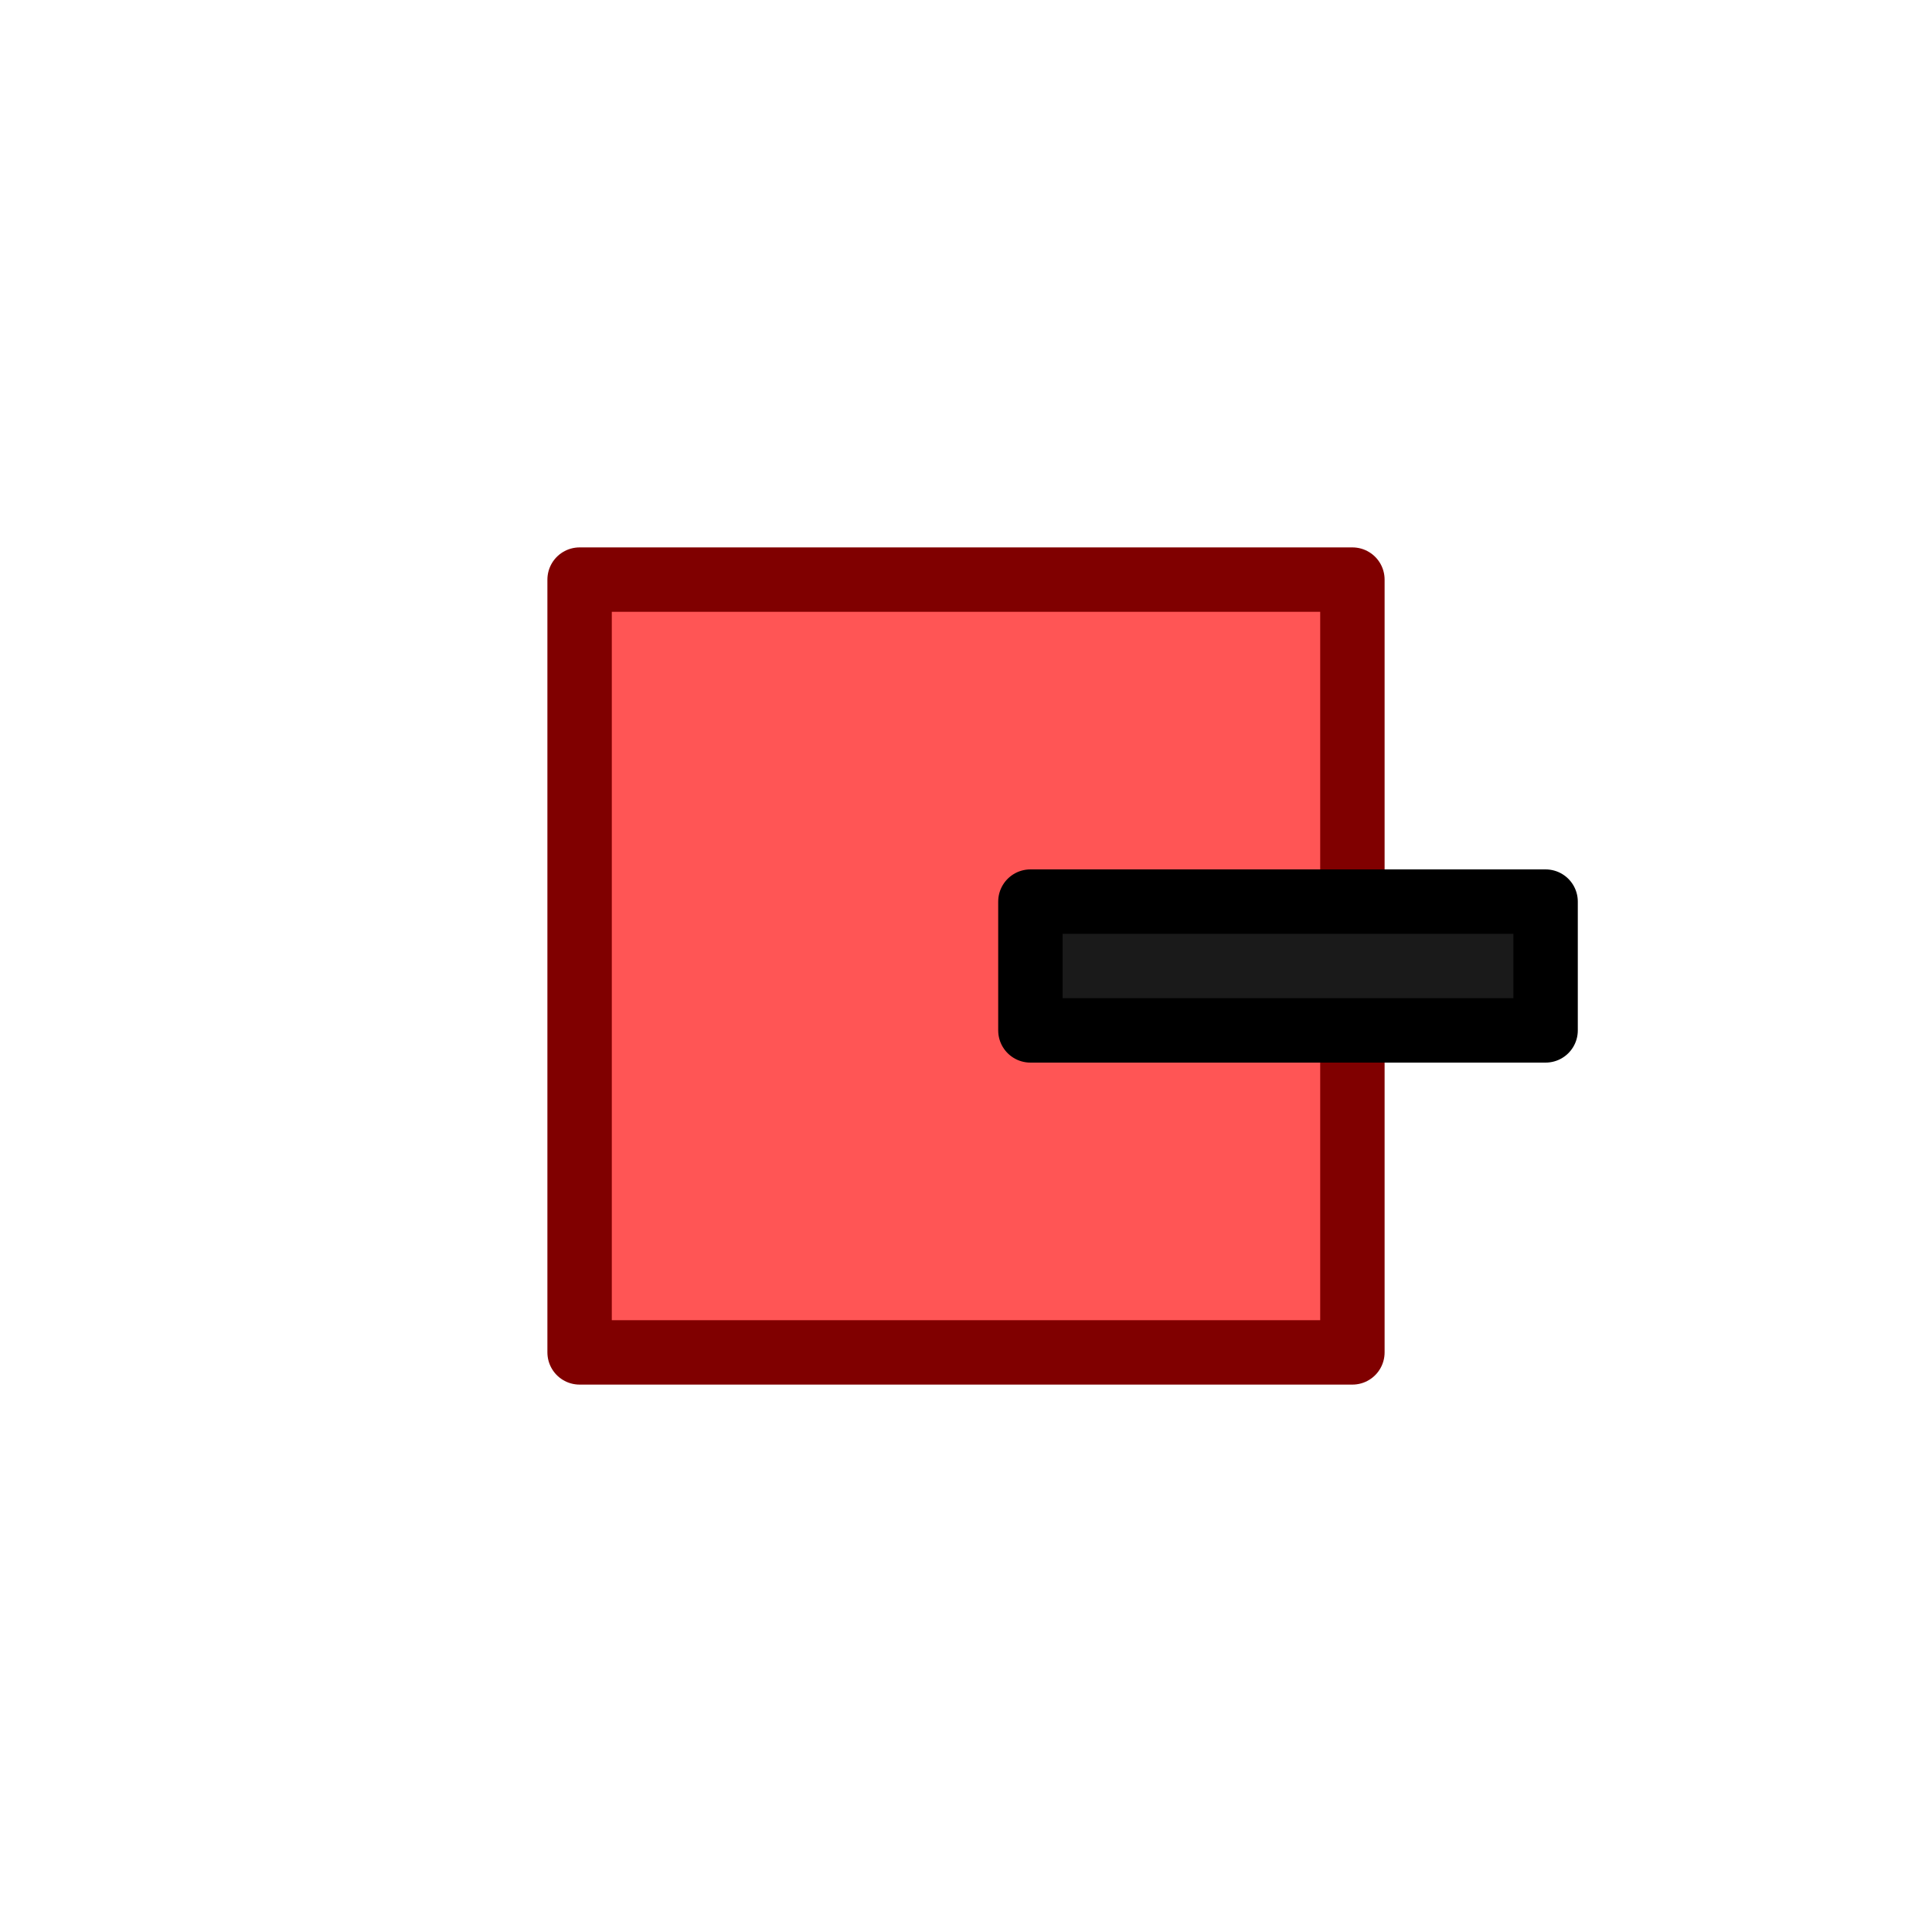
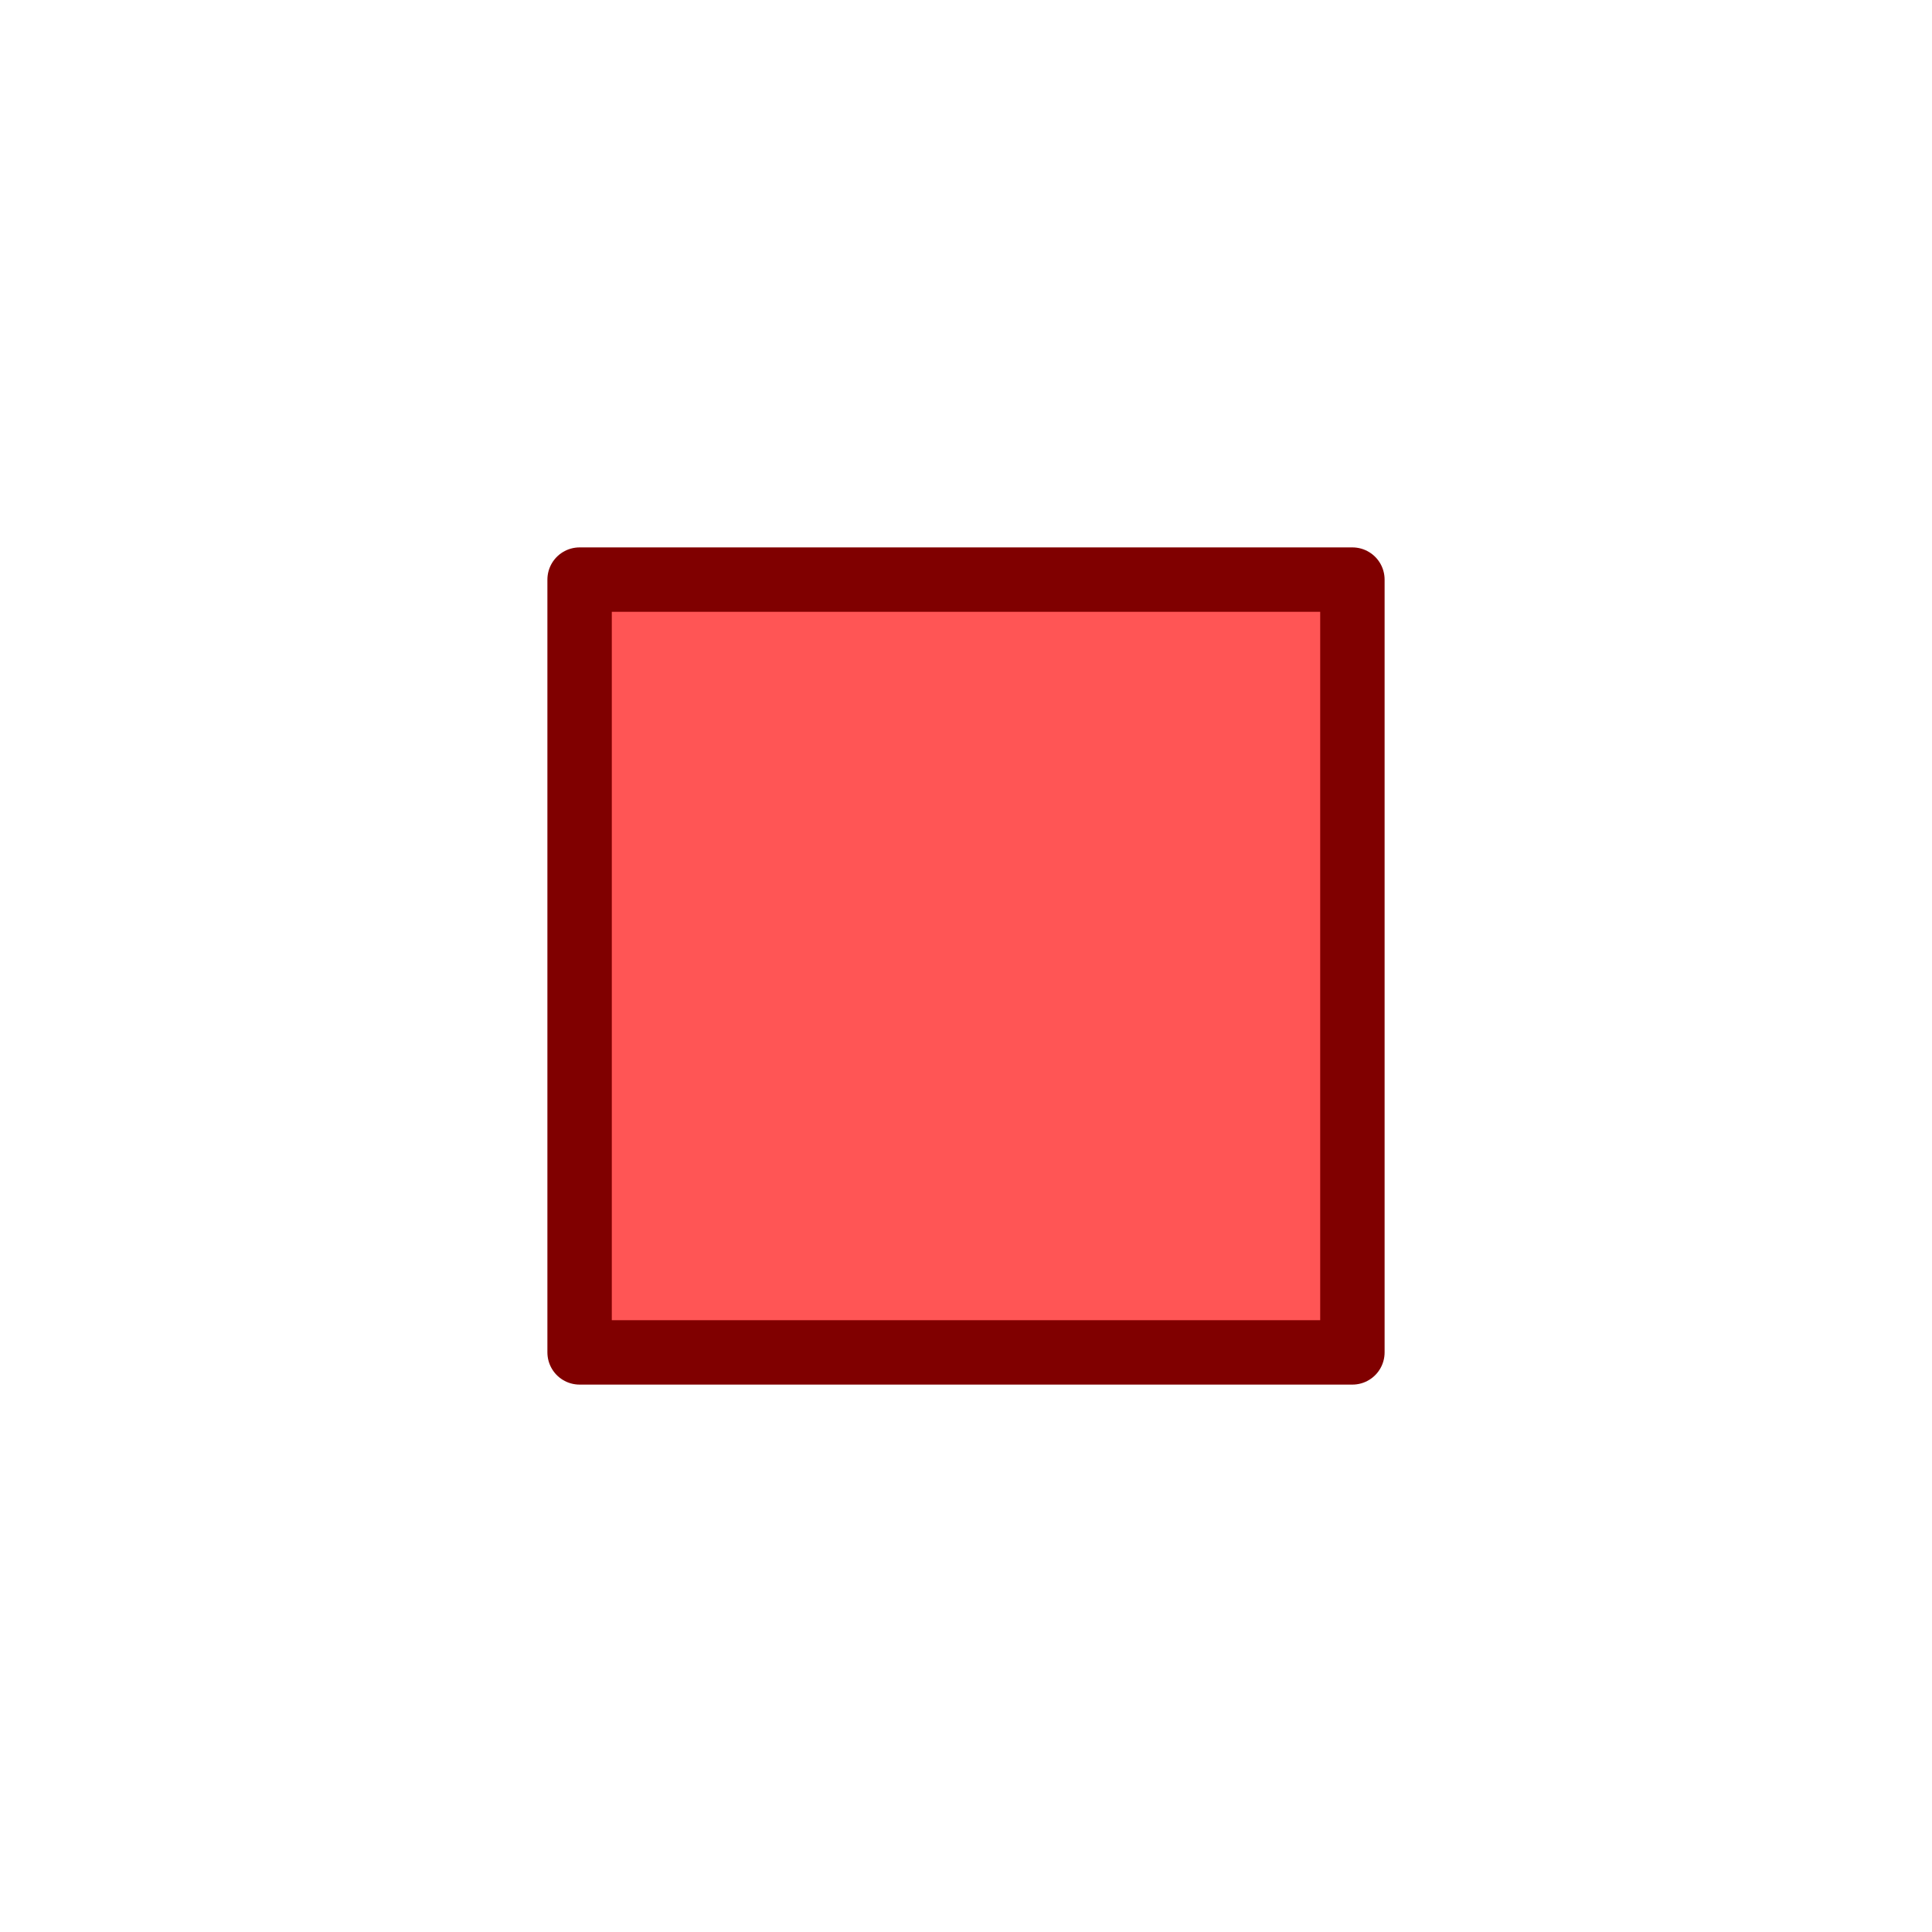
<svg xmlns="http://www.w3.org/2000/svg" height="120" viewBox="0 0 120 120" width="120">
-   <g stroke-linecap="round" stroke-linejoin="round" stroke-width="4">
-     <path d="m36 36h48v48h-48z" fill="#f55" stroke="#800000" />
-     <path d="m64 56h32v8h-32z" fill="#1a1a1a" stroke="#000" />
-   </g>
+   <path d="m36 36h48v48h-48z" fill="#f55" stroke="#800000" stroke-linecap="round" stroke-linejoin="round" stroke-width="4" />
</svg>
